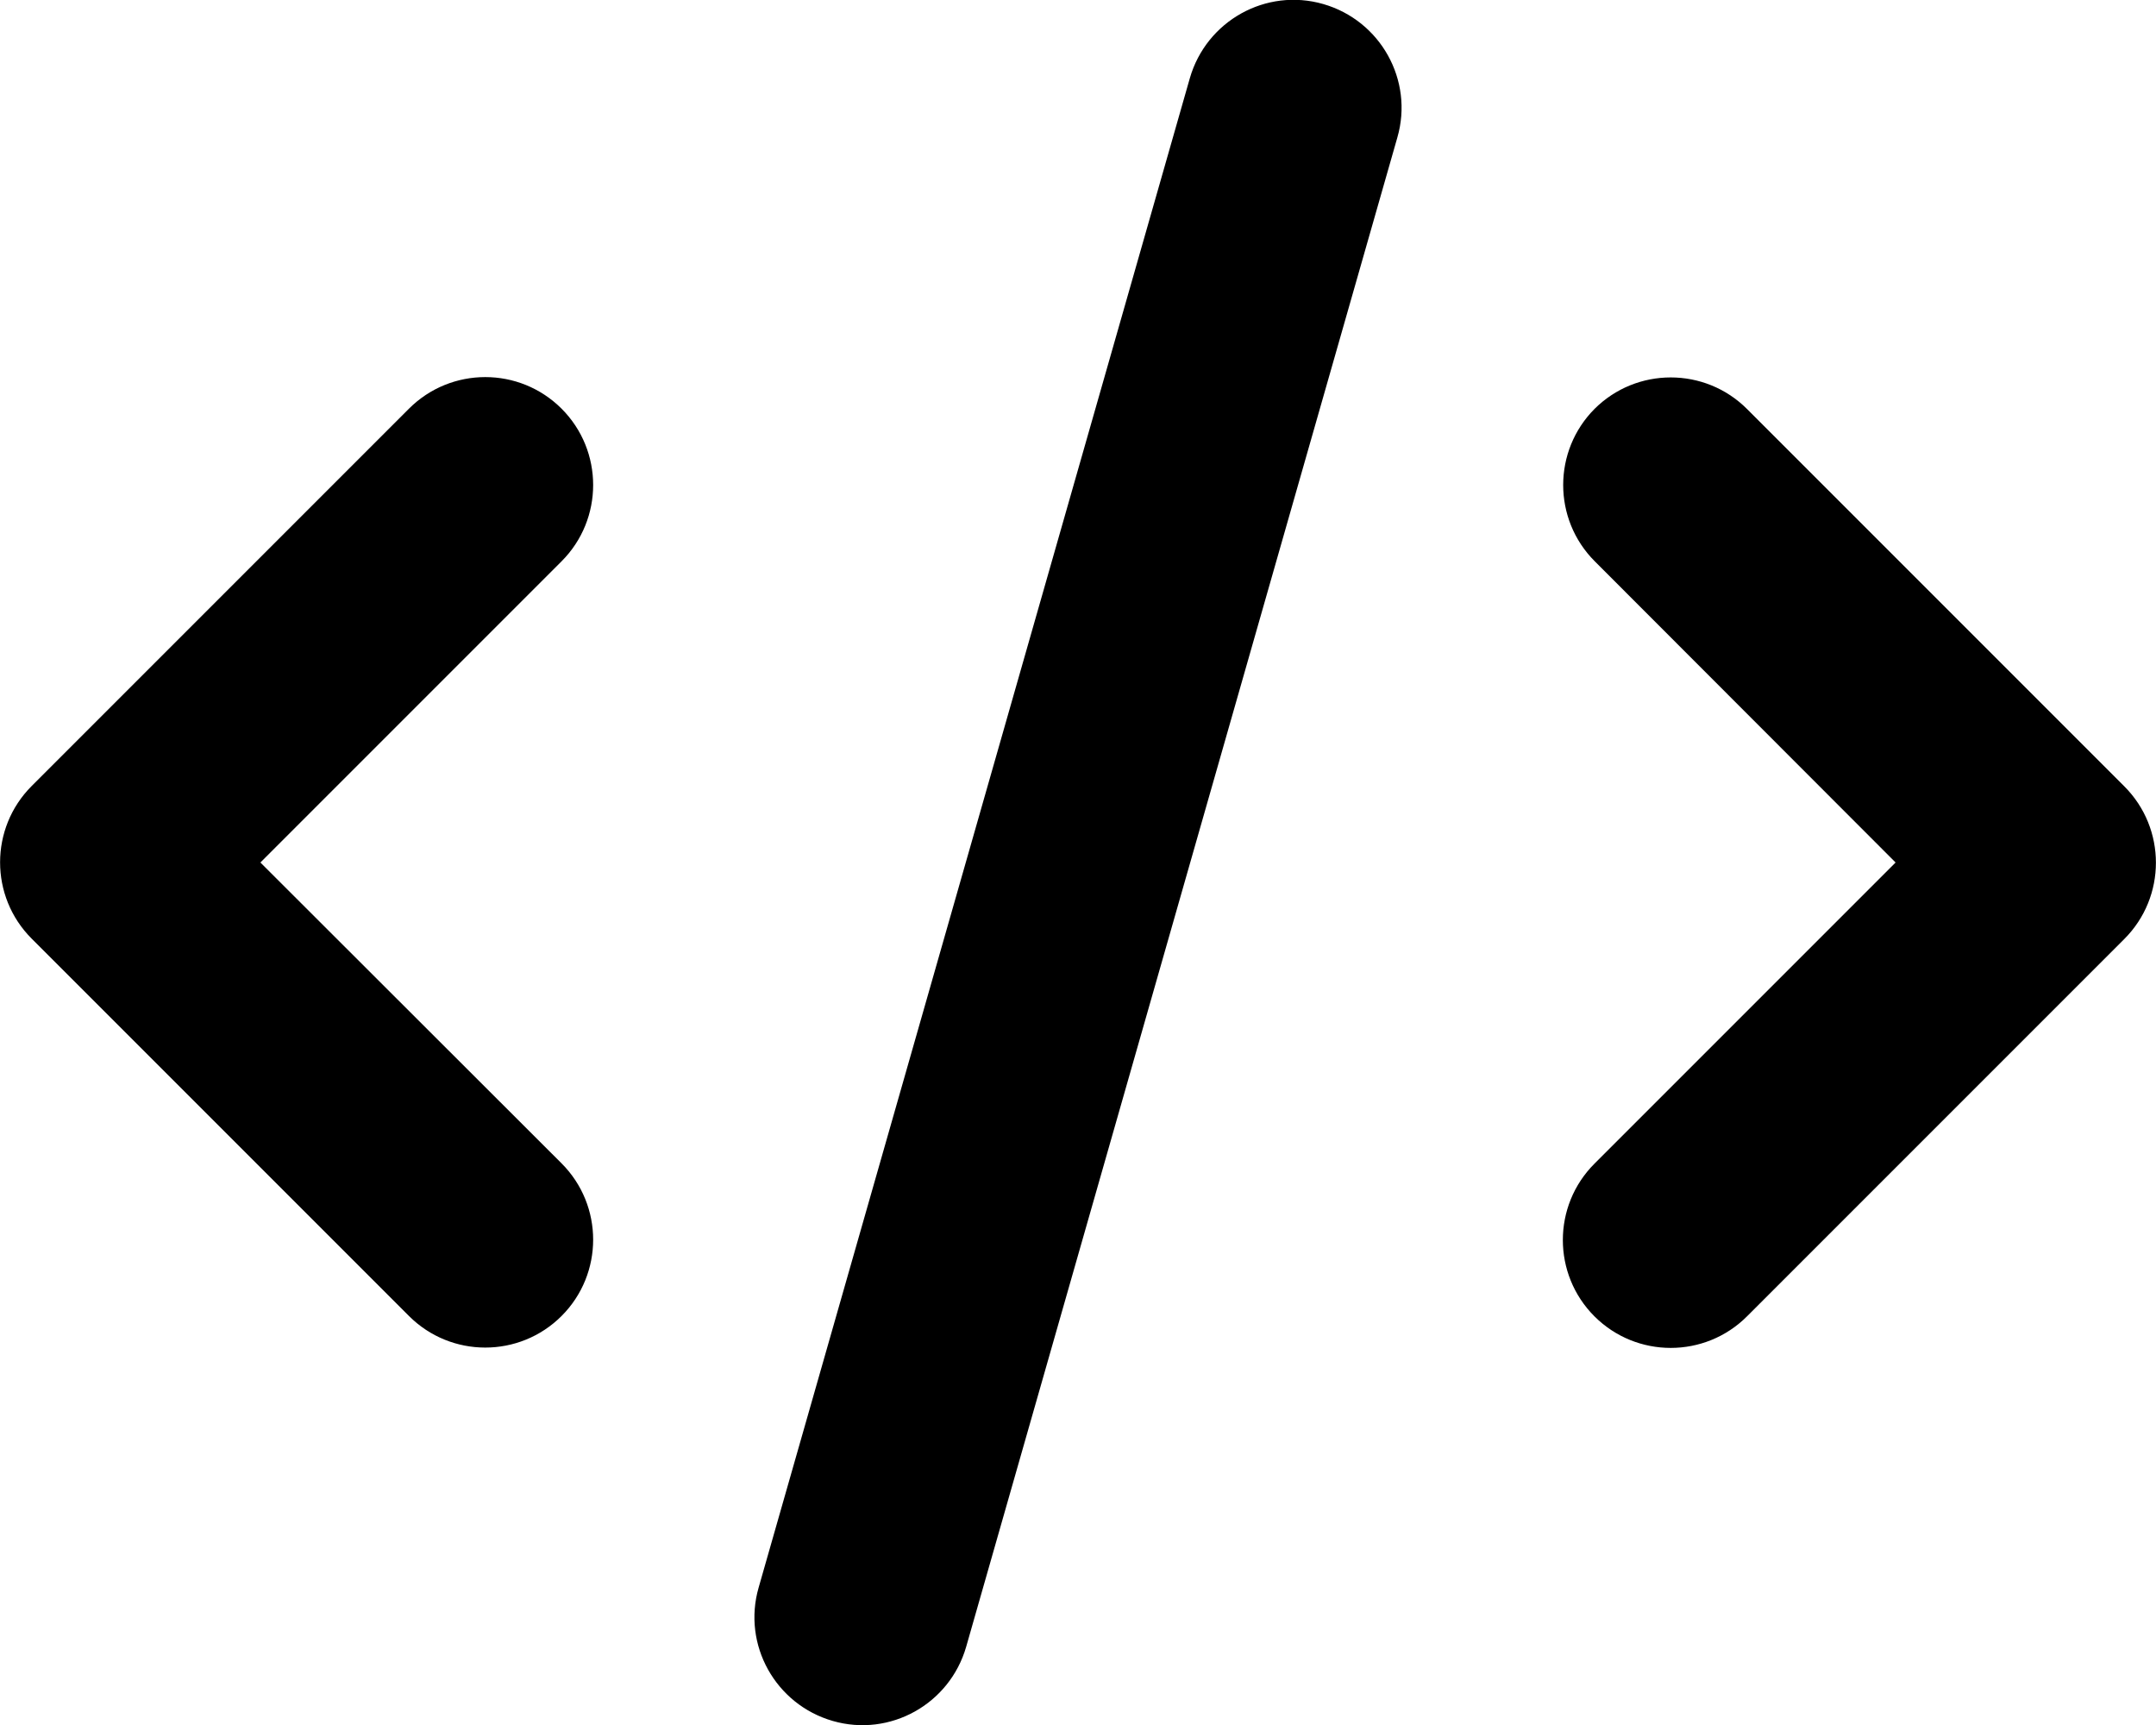
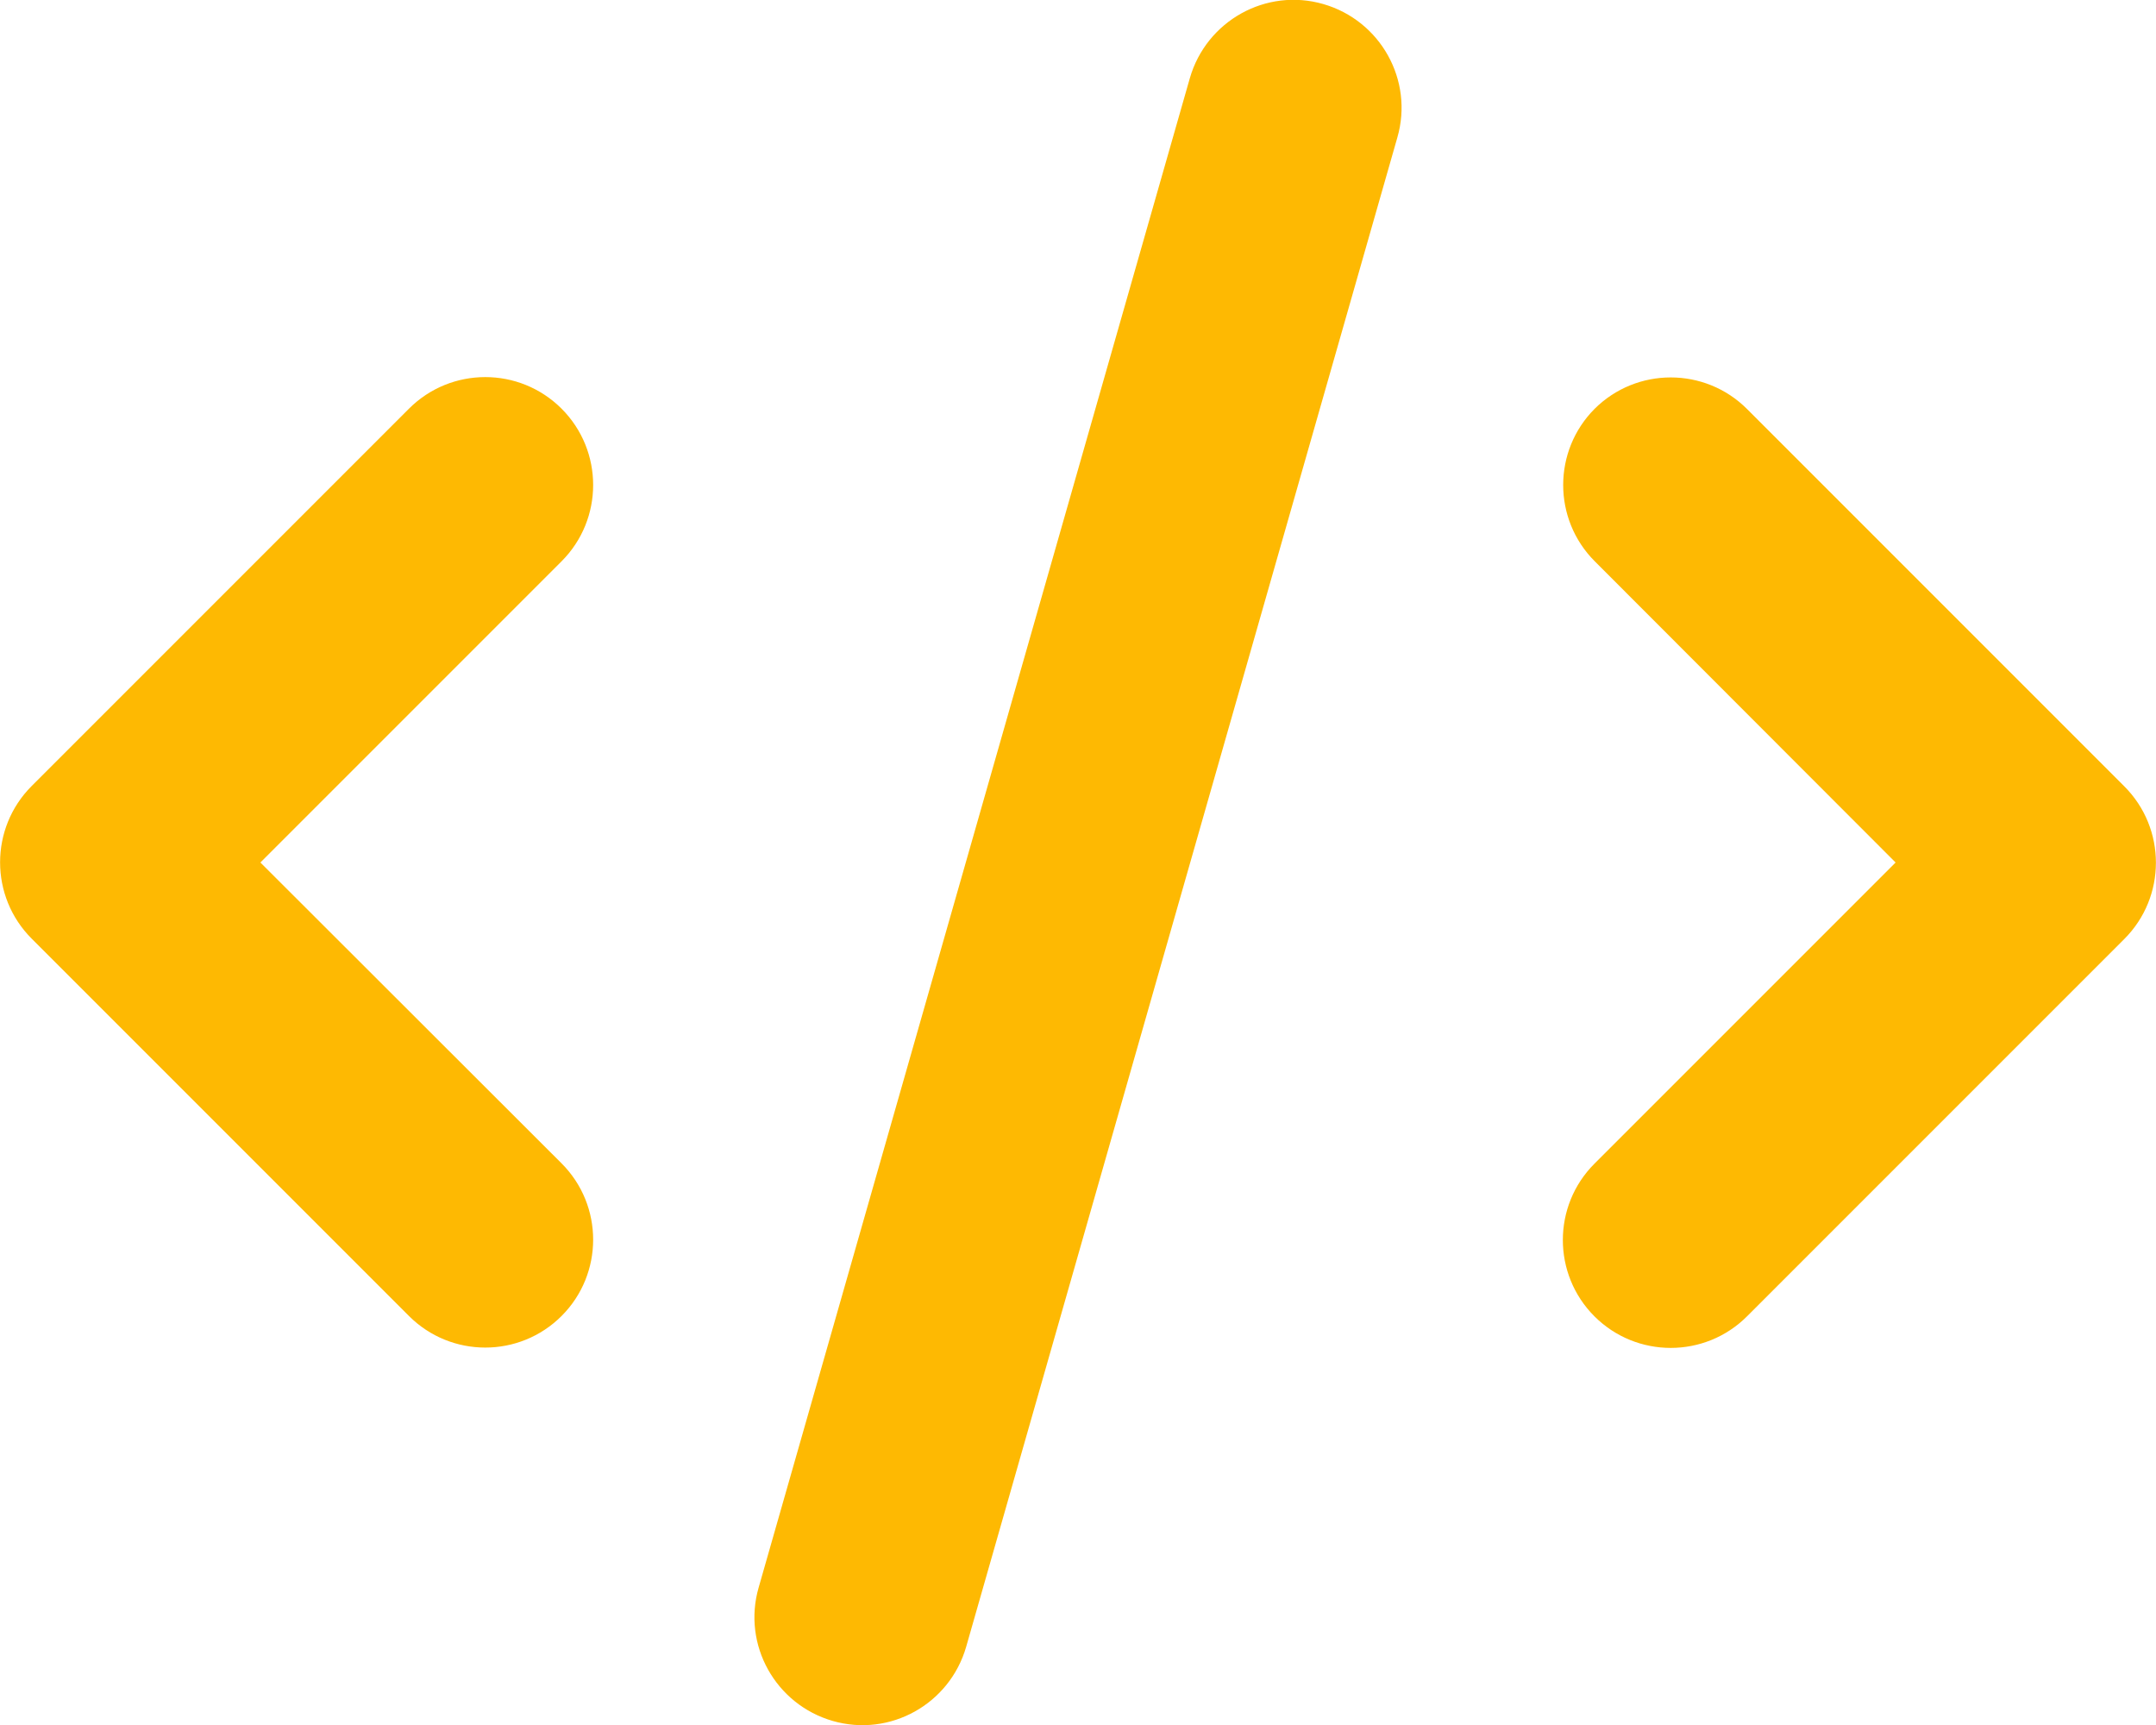
<svg xmlns="http://www.w3.org/2000/svg" viewBox="0 0 640 512">
-   <path d="M392.8 1.2c-17-4.9-34.7 5-39.6 22l-128 448c-4.9 17 5 34.7 22 39.6s34.7-5 39.6-22l128-448c4.9-17-5-34.7-22-39.6zm80.6 120.1c-12.5 12.5-12.5 32.8 0 45.3L562.7 256l-89.4 89.4c-12.5 12.5-12.5 32.8 0 45.3s32.8 12.5 45.3 0l112-112c12.5-12.5 12.5-32.8 0-45.3l-112-112c-12.5-12.5-32.8-12.5-45.3 0zm-306.7 0c-12.5-12.5-32.8-12.5-45.3 0l-112 112c-12.5 12.5-12.5 32.8 0 45.3l112 112c12.5 12.5 32.8 12.5 45.3 0s12.5-32.8 0-45.3L77.3 256l89.4-89.4c12.5-12.5 12.5-32.8 0-45.3z" />
+   <path fill="#feb902" d="M392.8 1.2c-17-4.9-34.7 5-39.6 22l-128 448c-4.9 17 5 34.7 22 39.6s34.7-5 39.6-22l128-448c4.9-17-5-34.7-22-39.6zm80.6 120.1c-12.5 12.5-12.5 32.8 0 45.3L562.7 256l-89.4 89.4c-12.5 12.5-12.5 32.8 0 45.3s32.8 12.5 45.3 0l112-112c12.5-12.5 12.5-32.8 0-45.3l-112-112c-12.5-12.5-32.8-12.5-45.3 0zm-306.7 0c-12.5-12.5-32.8-12.5-45.3 0l-112 112c-12.5 12.5-12.5 32.8 0 45.3l112 112c12.5 12.5 32.8 12.5 45.3 0s12.5-32.8 0-45.3L77.3 256l89.4-89.4c12.5-12.5 12.5-32.8 0-45.3z" />
</svg>
